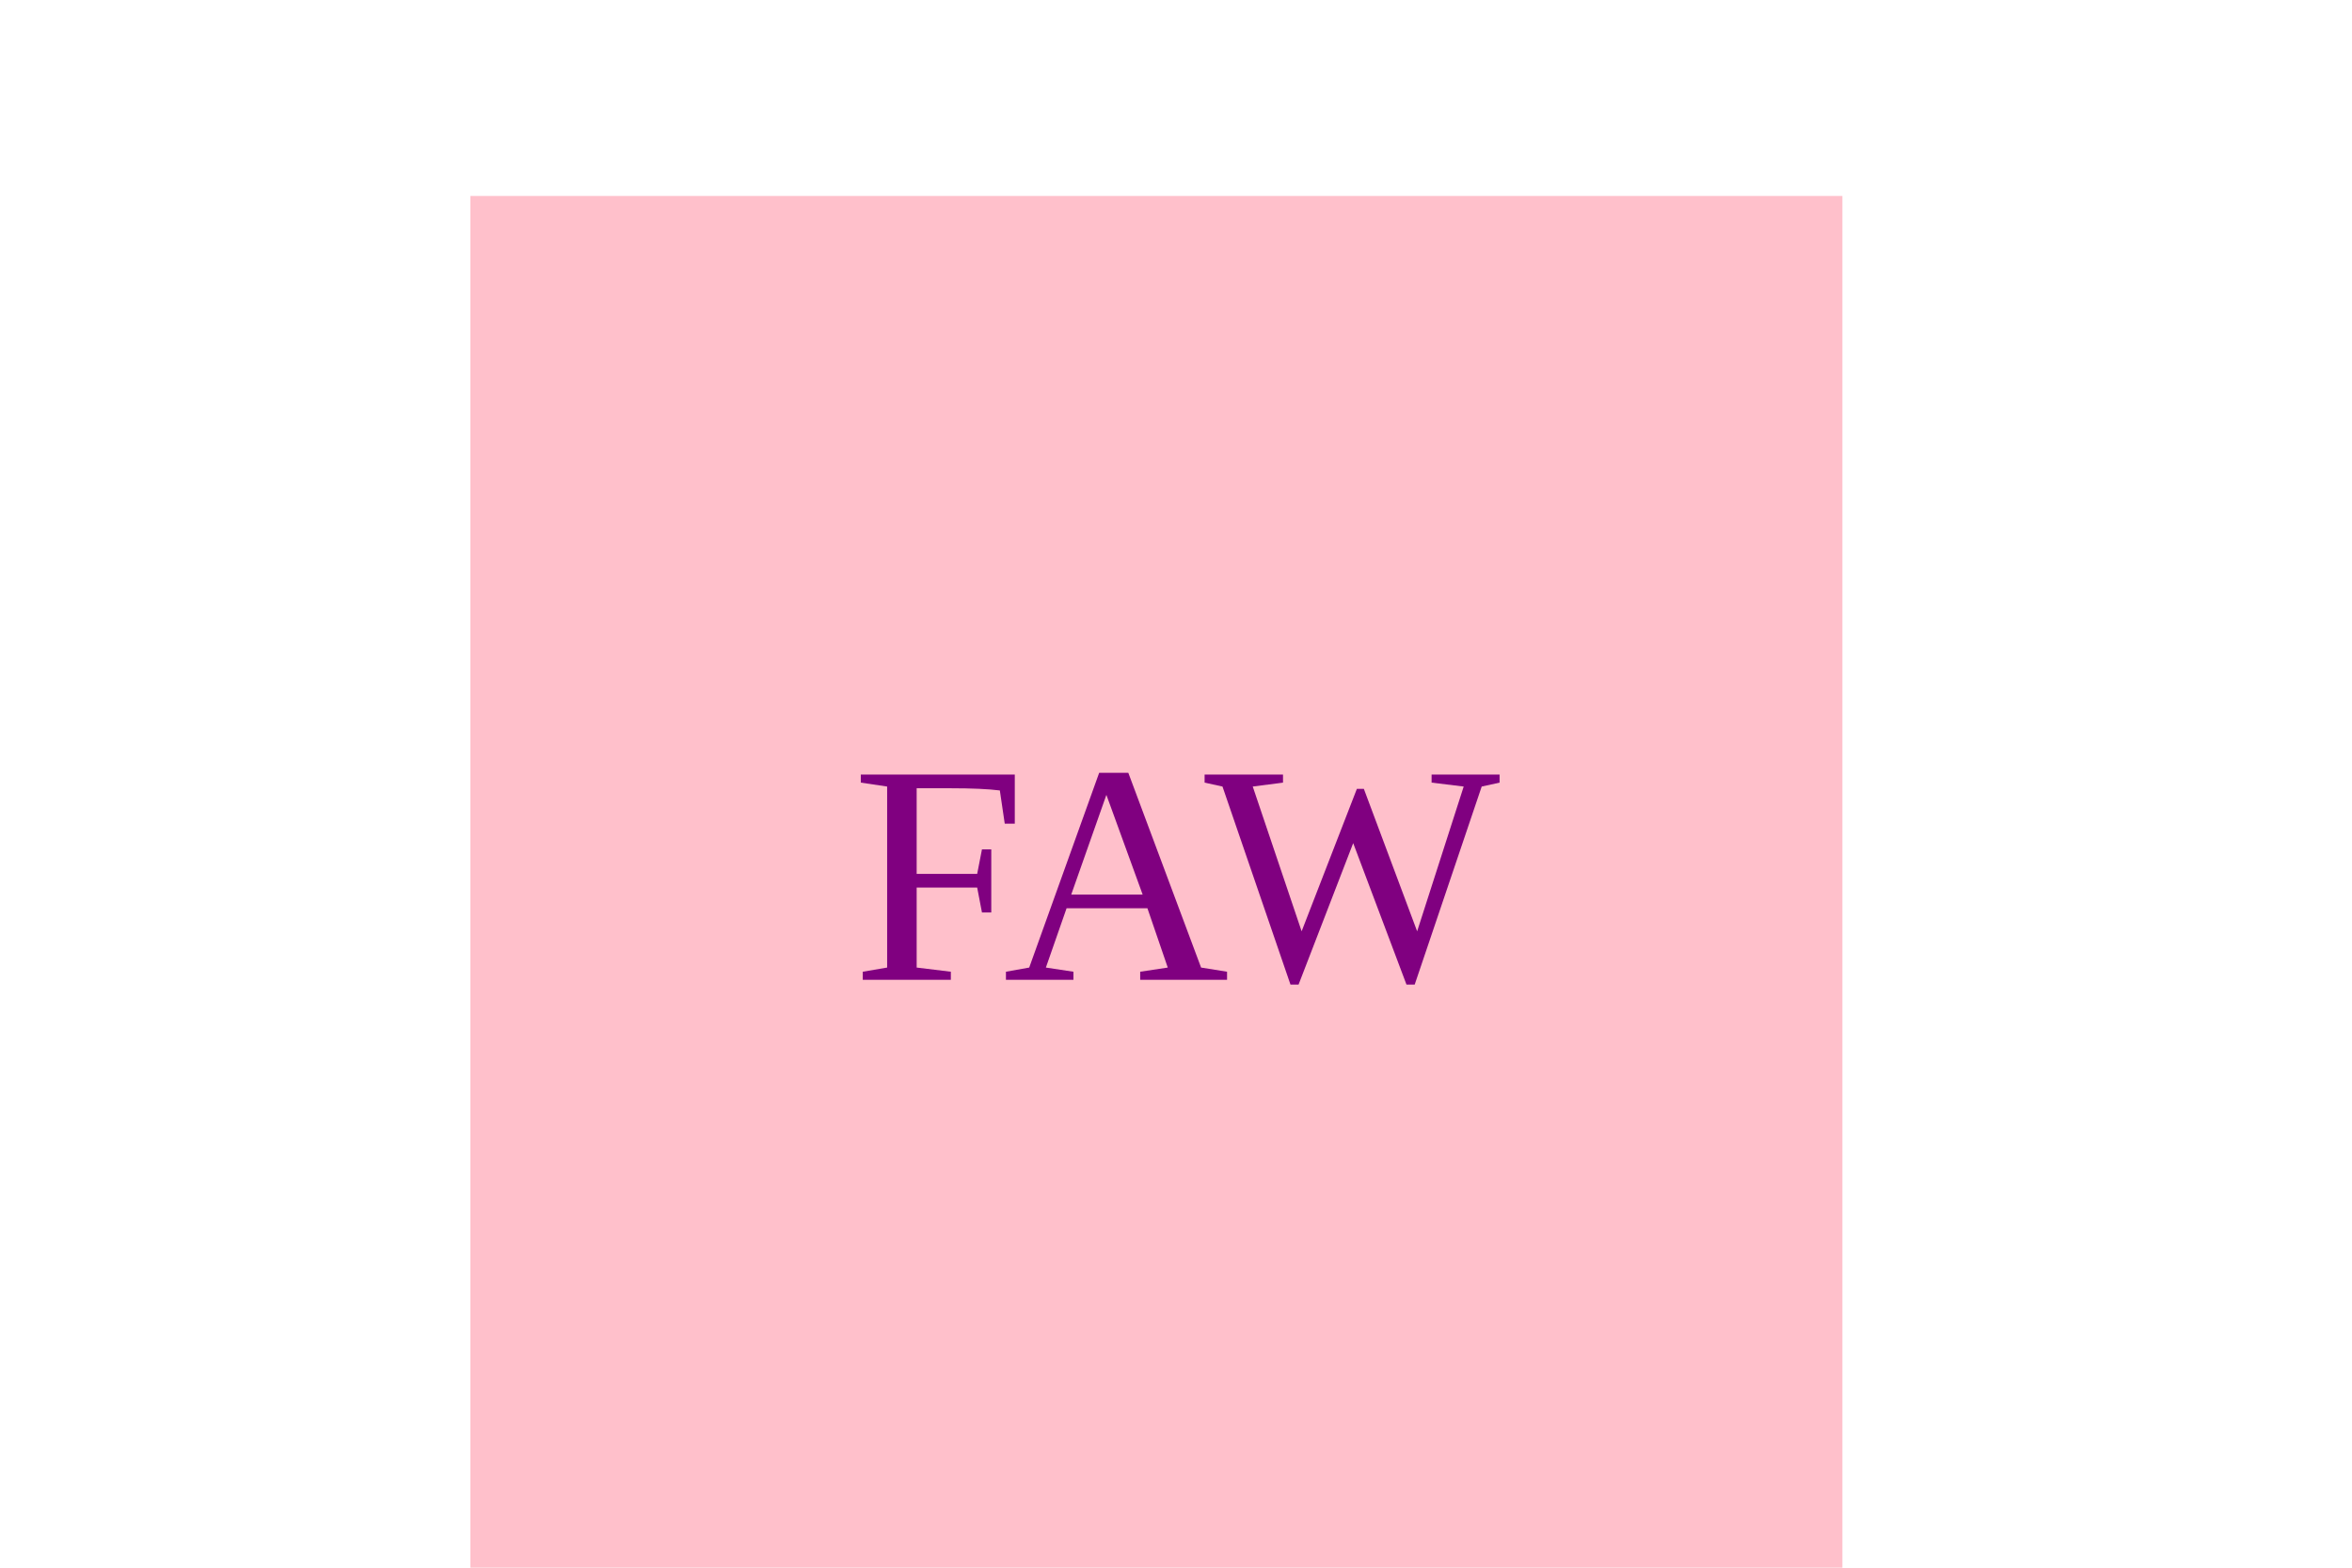
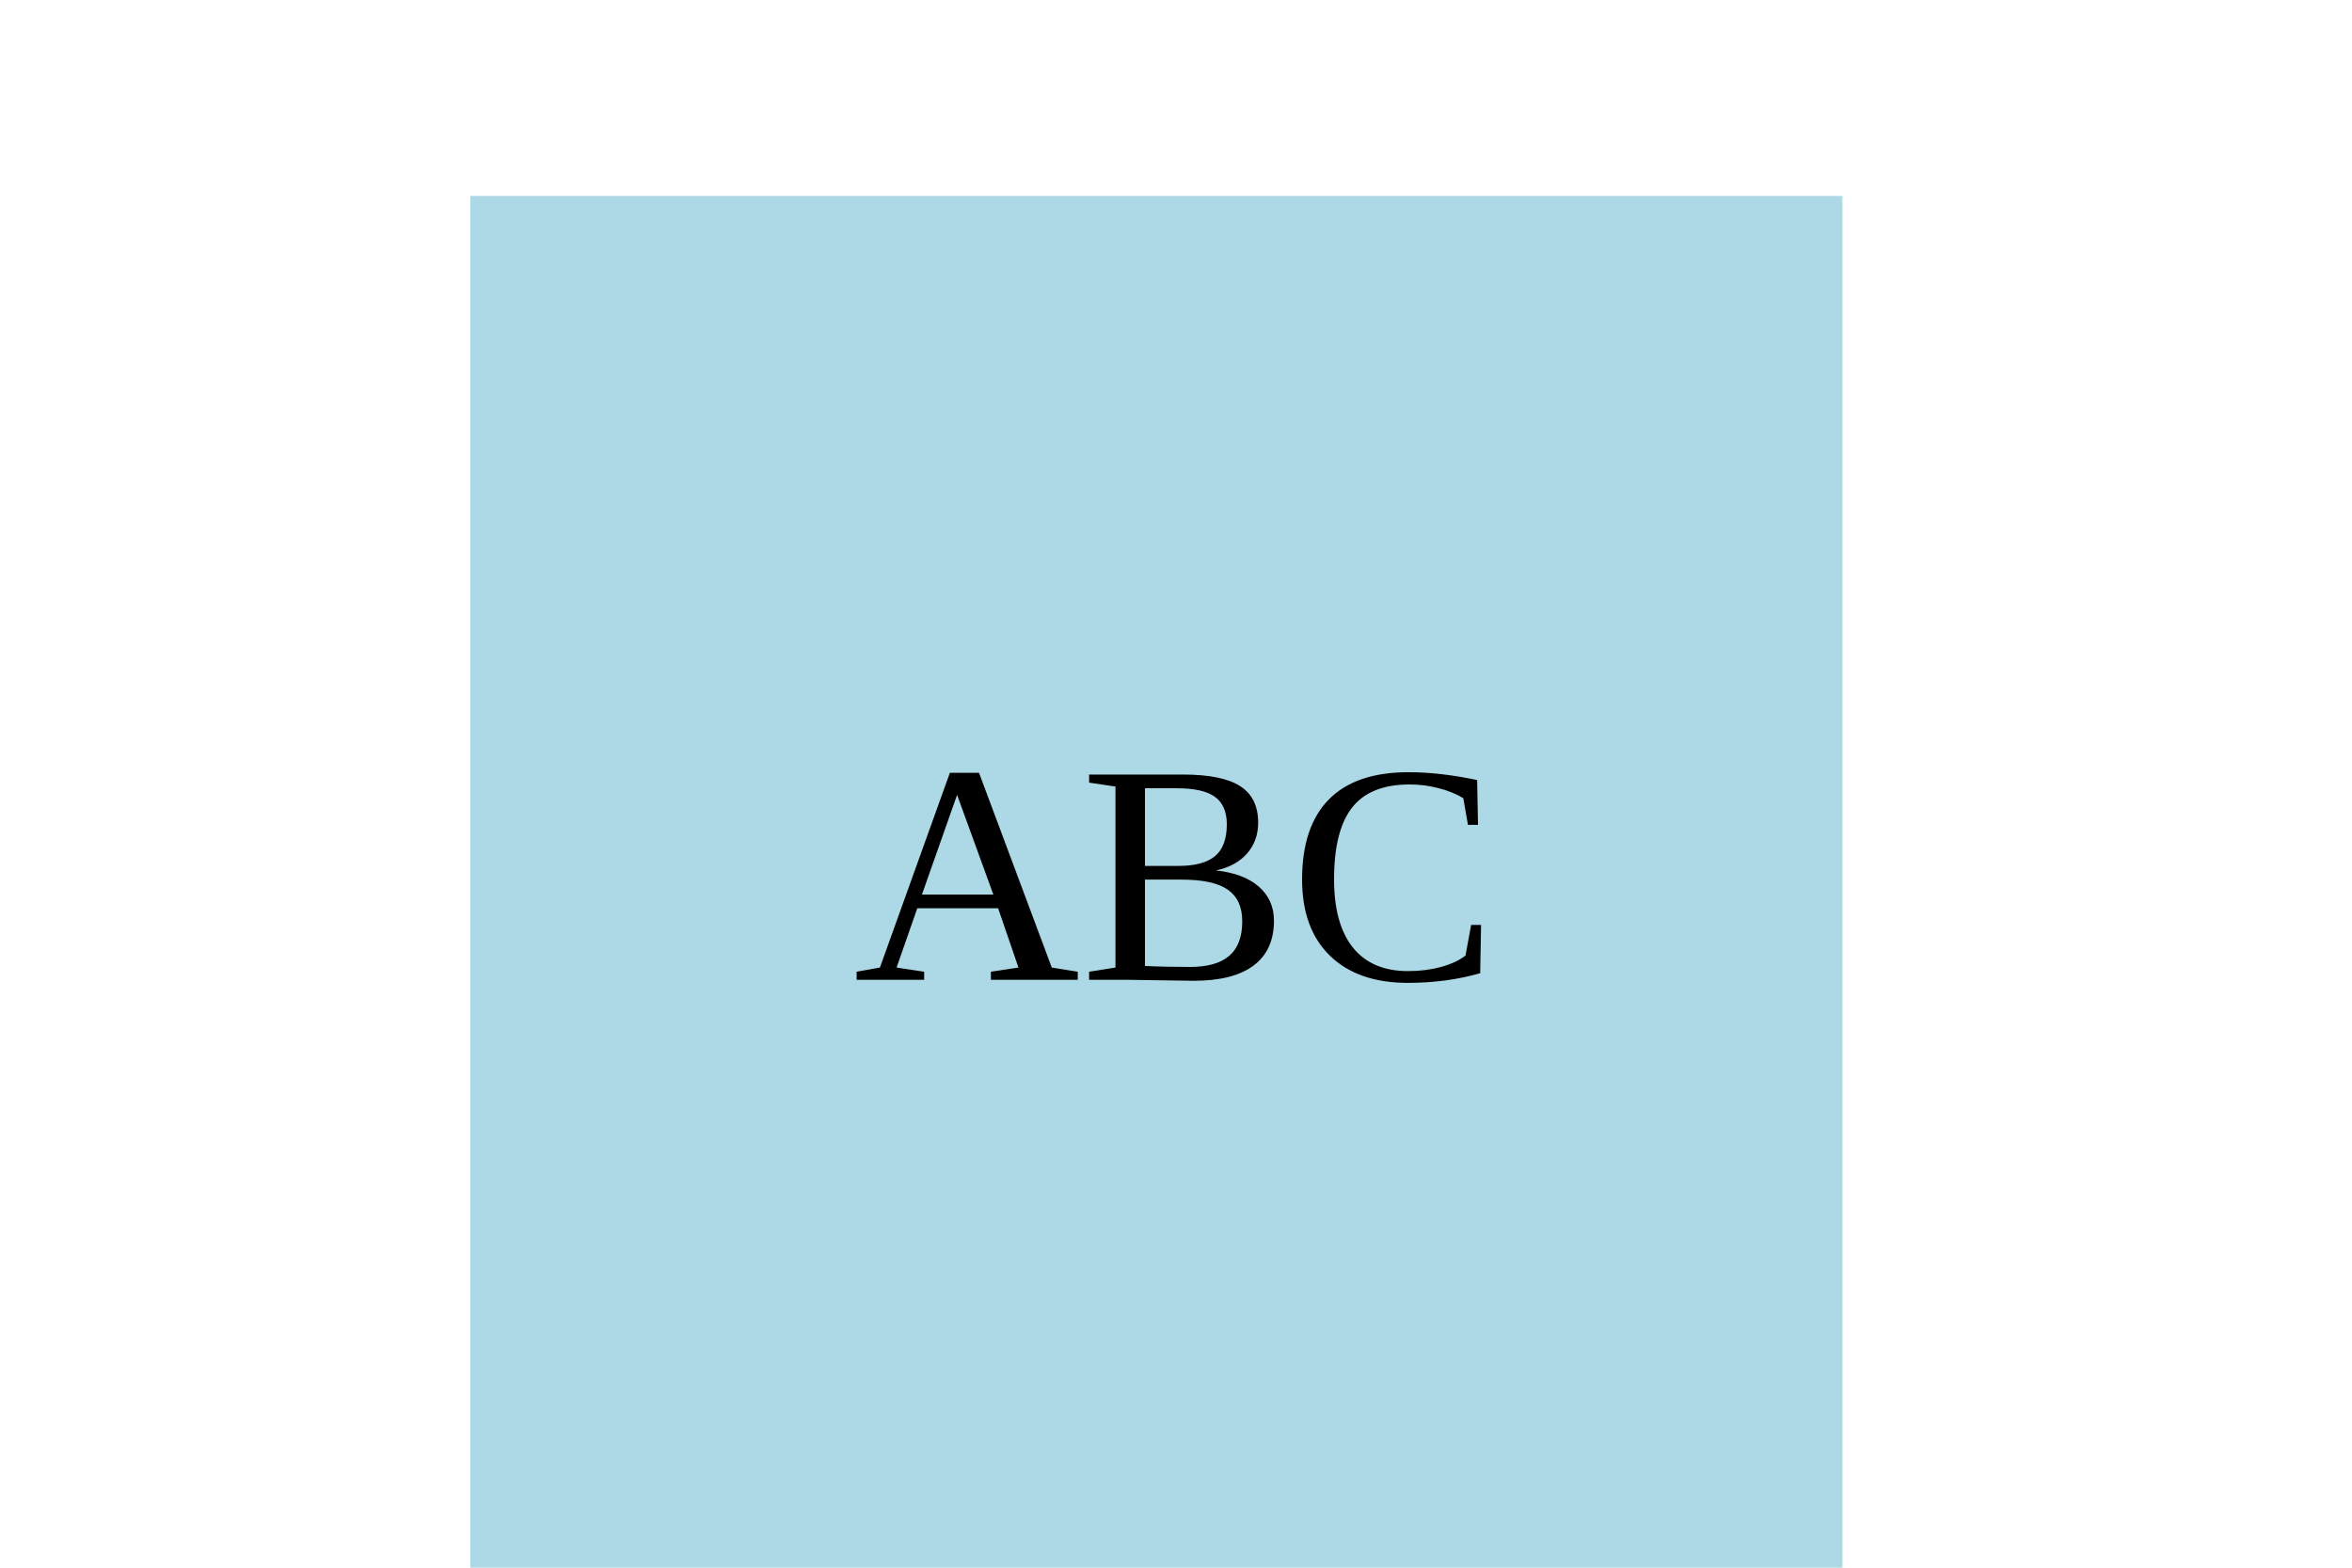
<svg xmlns="http://www.w3.org/2000/svg" version="1.1" width="300" height="200">
-   <rect x="60" y="25" width="175" height="175" fill="pink" />
-   <text x="150" y="125" font-size="40" text-anchor="middle" fill="purple">FAW</text>
+   <rect x="60" y="25" width="175" height="175" fill="lightblue" />
+   <text x="150" y="125" font-size="40" text-anchor="middle" fill="black">ABC</text>
</svg>
